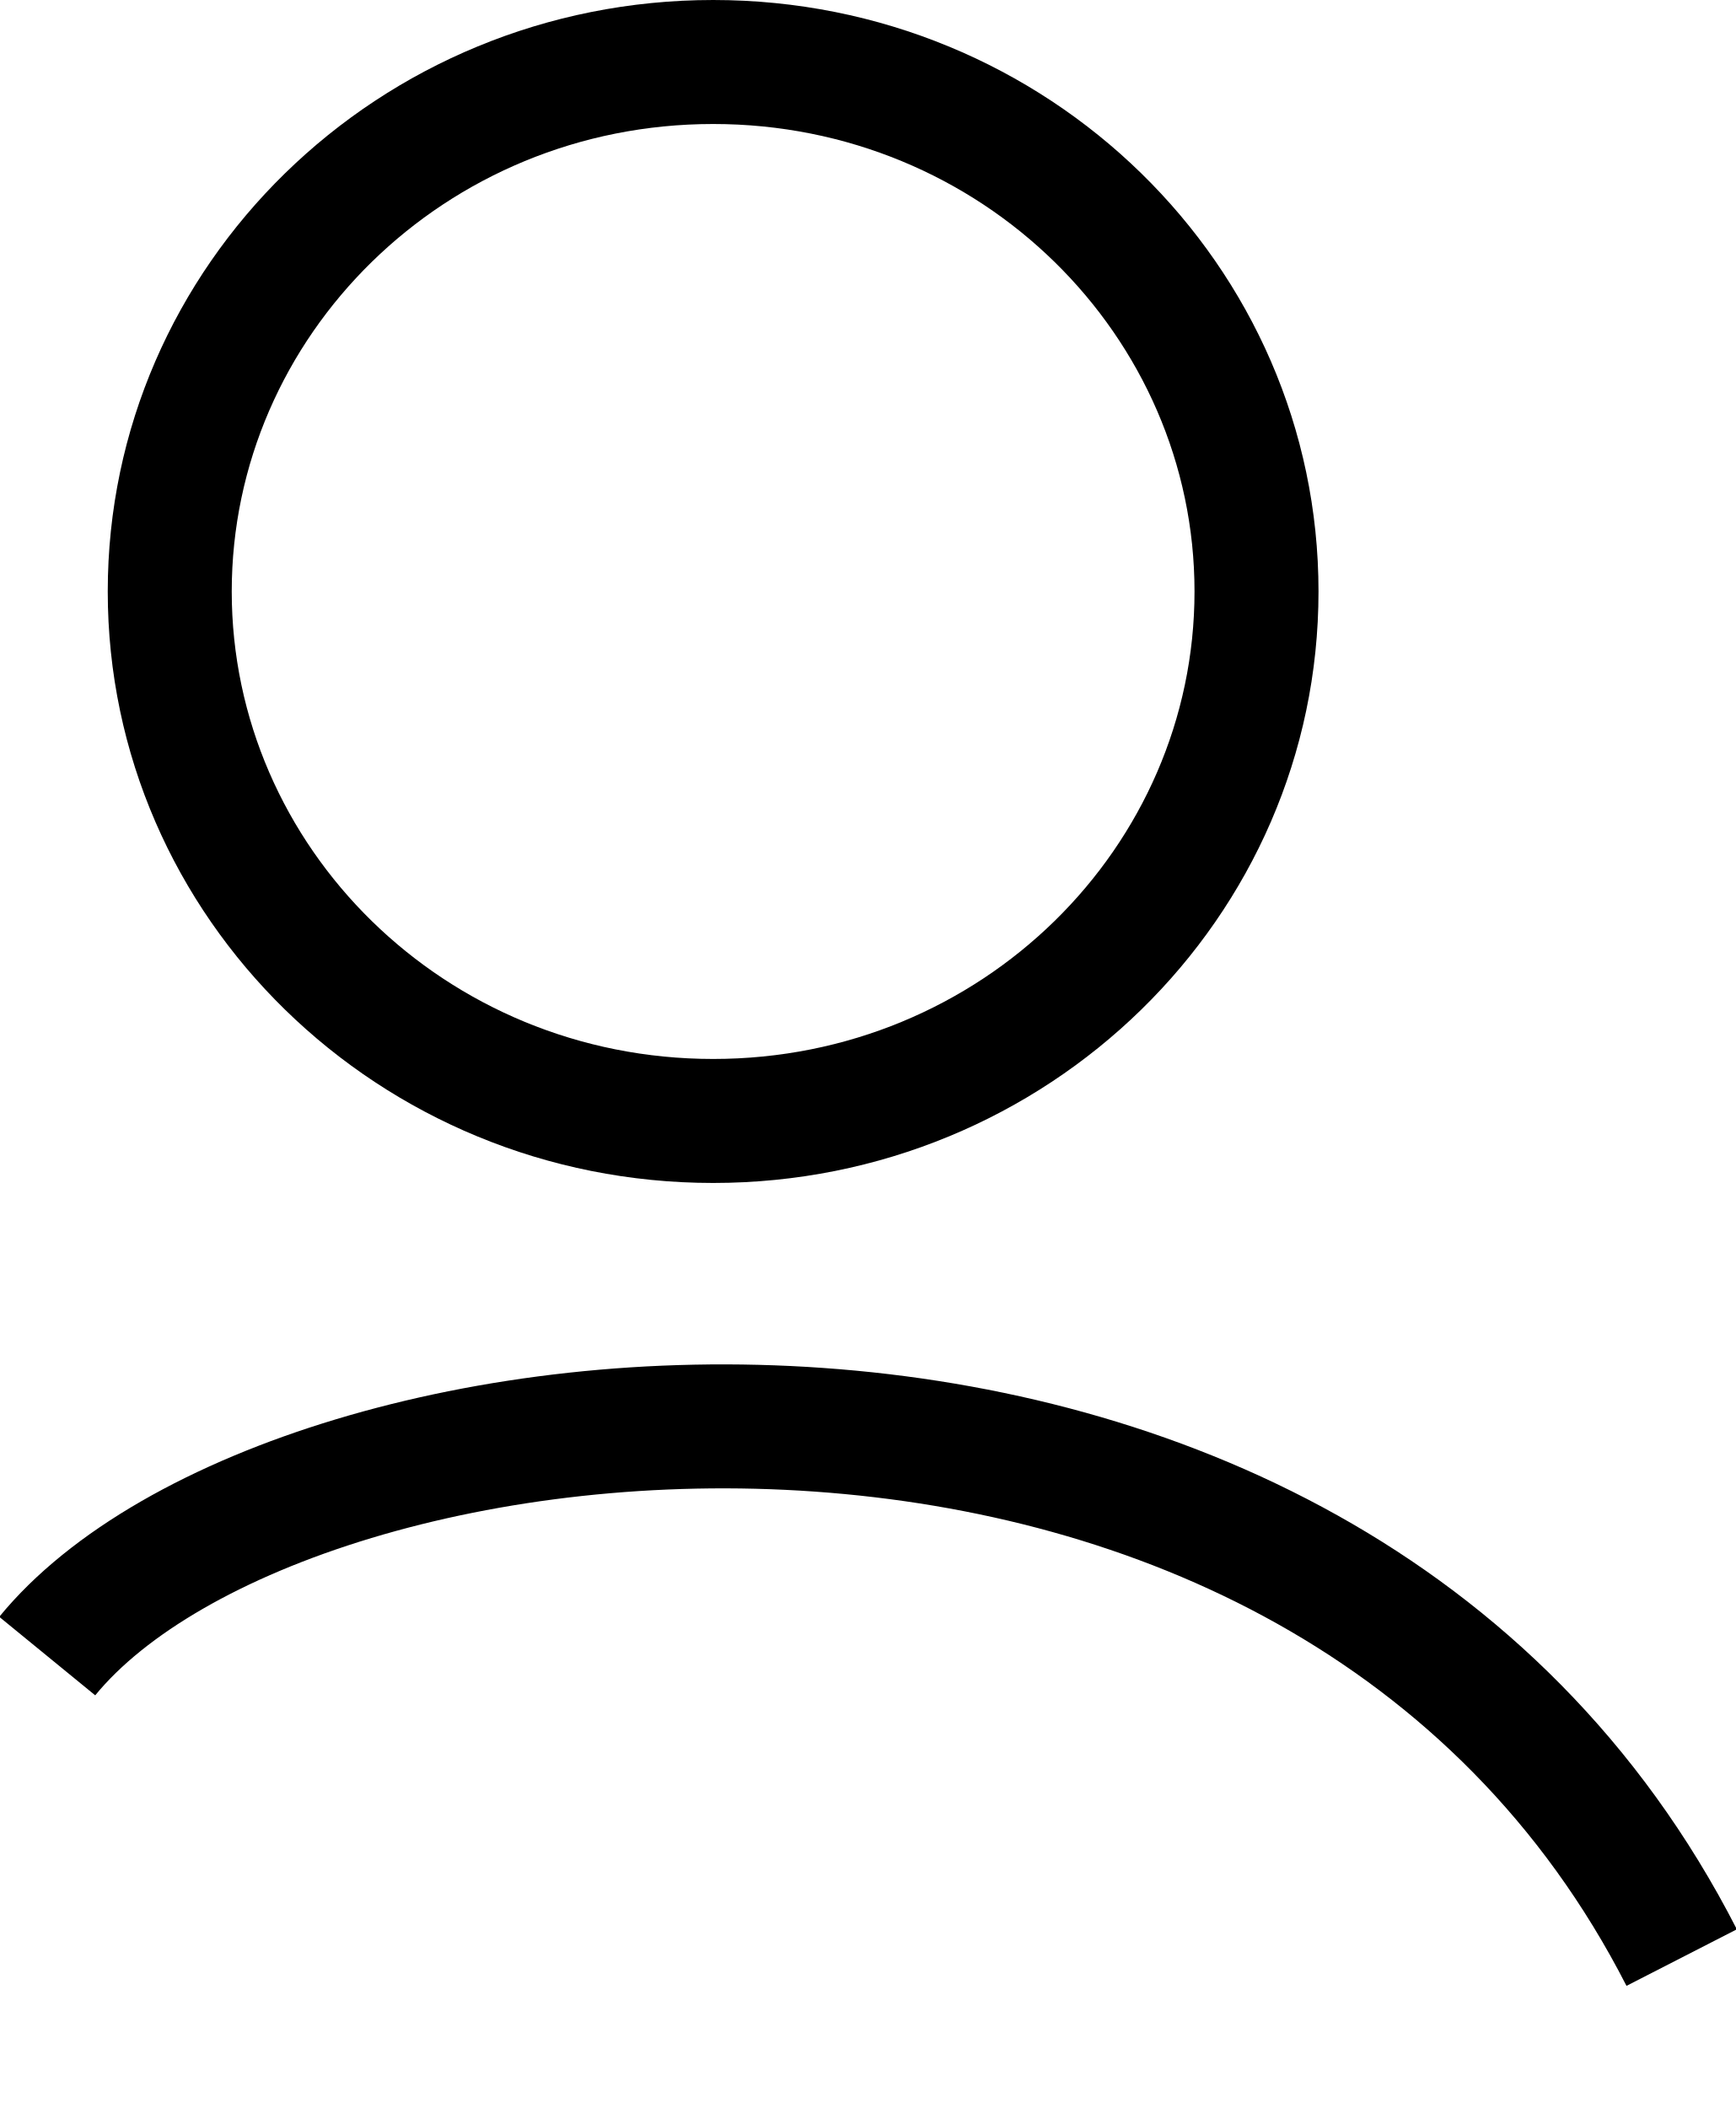
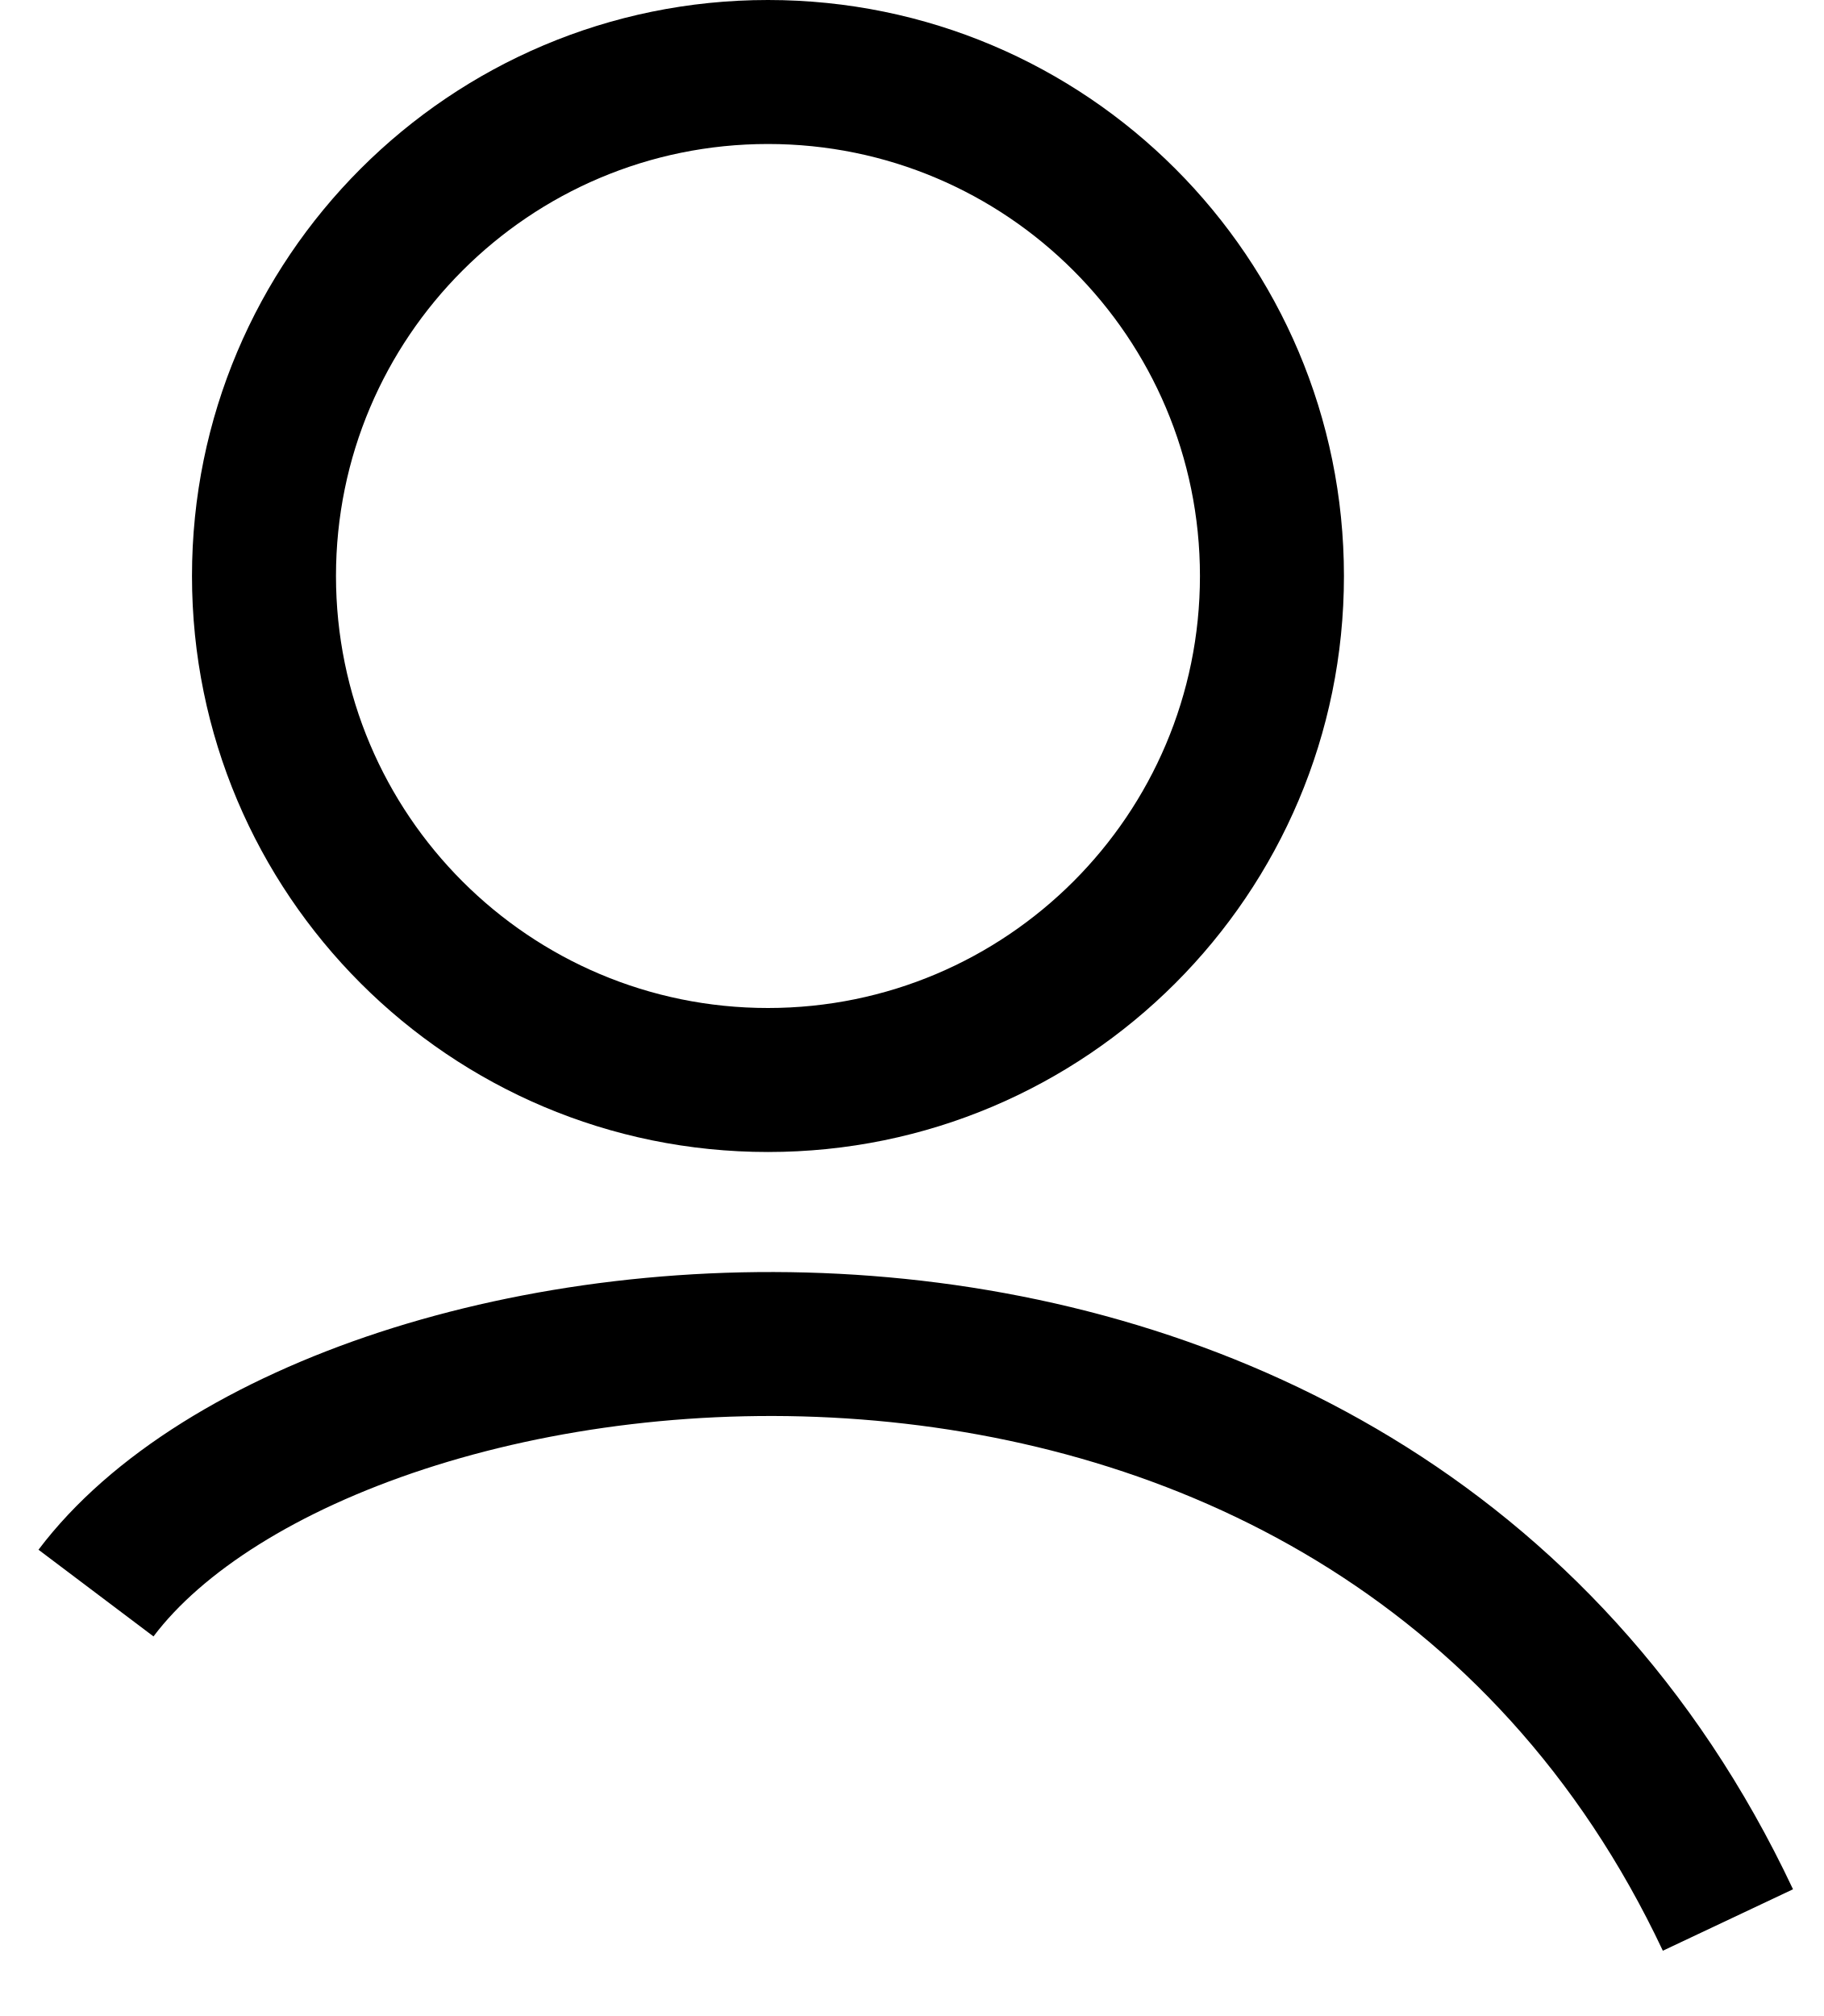
- <svg xmlns="http://www.w3.org/2000/svg" width="14" height="17" viewBox="0 0 14 17" fill="none">
-   <path fill-rule="evenodd" clip-rule="evenodd" d="M9.634 4.77C9.634 6.83 7.918 8.54 5.752 8.54C3.586 8.54 1.869 6.83 1.869 4.77C1.869 2.71 3.586 1 5.752 1C7.918 1 9.634 2.71 9.634 4.77ZM10.634 4.77C10.634 7.404 8.448 9.54 5.752 9.54C3.055 9.54 0.869 7.404 0.869 4.77C0.869 2.136 3.055 0 5.752 0C8.448 0 10.634 2.136 10.634 4.77ZM13.118 16.015C11.758 13.356 9.142 12.211 6.571 12.029C5.287 11.938 4.036 12.09 2.997 12.403C1.945 12.72 1.167 13.184 0.768 13.672L-0.006 13.039C0.571 12.334 1.563 11.791 2.709 11.446C3.867 11.097 5.24 10.932 6.641 11.032C9.441 11.23 12.44 12.494 14.008 15.559L13.118 16.015Z" fill="black" />
+ <svg xmlns="http://www.w3.org/2000/svg" width="19" height="21" viewBox="0 0 19 21" fill="none">
+   <path fill-rule="evenodd" clip-rule="evenodd" d="M12.5 6C12.5 8.485 10.485 10.5 8 10.5C5.515 10.5 3.5 8.485 3.5 6C3.5 3.515 5.515 1.5 8 1.5C10.485 1.5 12.5 3.515 12.5 6ZM14 6C14 9.314 11.314 12 8 12C4.686 12 2 9.314 2 6C2 2.686 4.686 0 8 0C11.314 0 14 2.686 14 6ZM17.322 20.32C15.575 16.613 12.234 15.038 8.97 14.786C7.335 14.66 5.742 14.871 4.421 15.303C3.083 15.741 2.101 16.38 1.599 17.046L0.401 16.143C1.158 15.14 2.459 14.367 3.954 13.877C5.466 13.383 7.257 13.15 9.085 13.291C12.747 13.573 16.648 15.37 18.678 19.68L17.322 20.32Z" fill="black" />
</svg>
